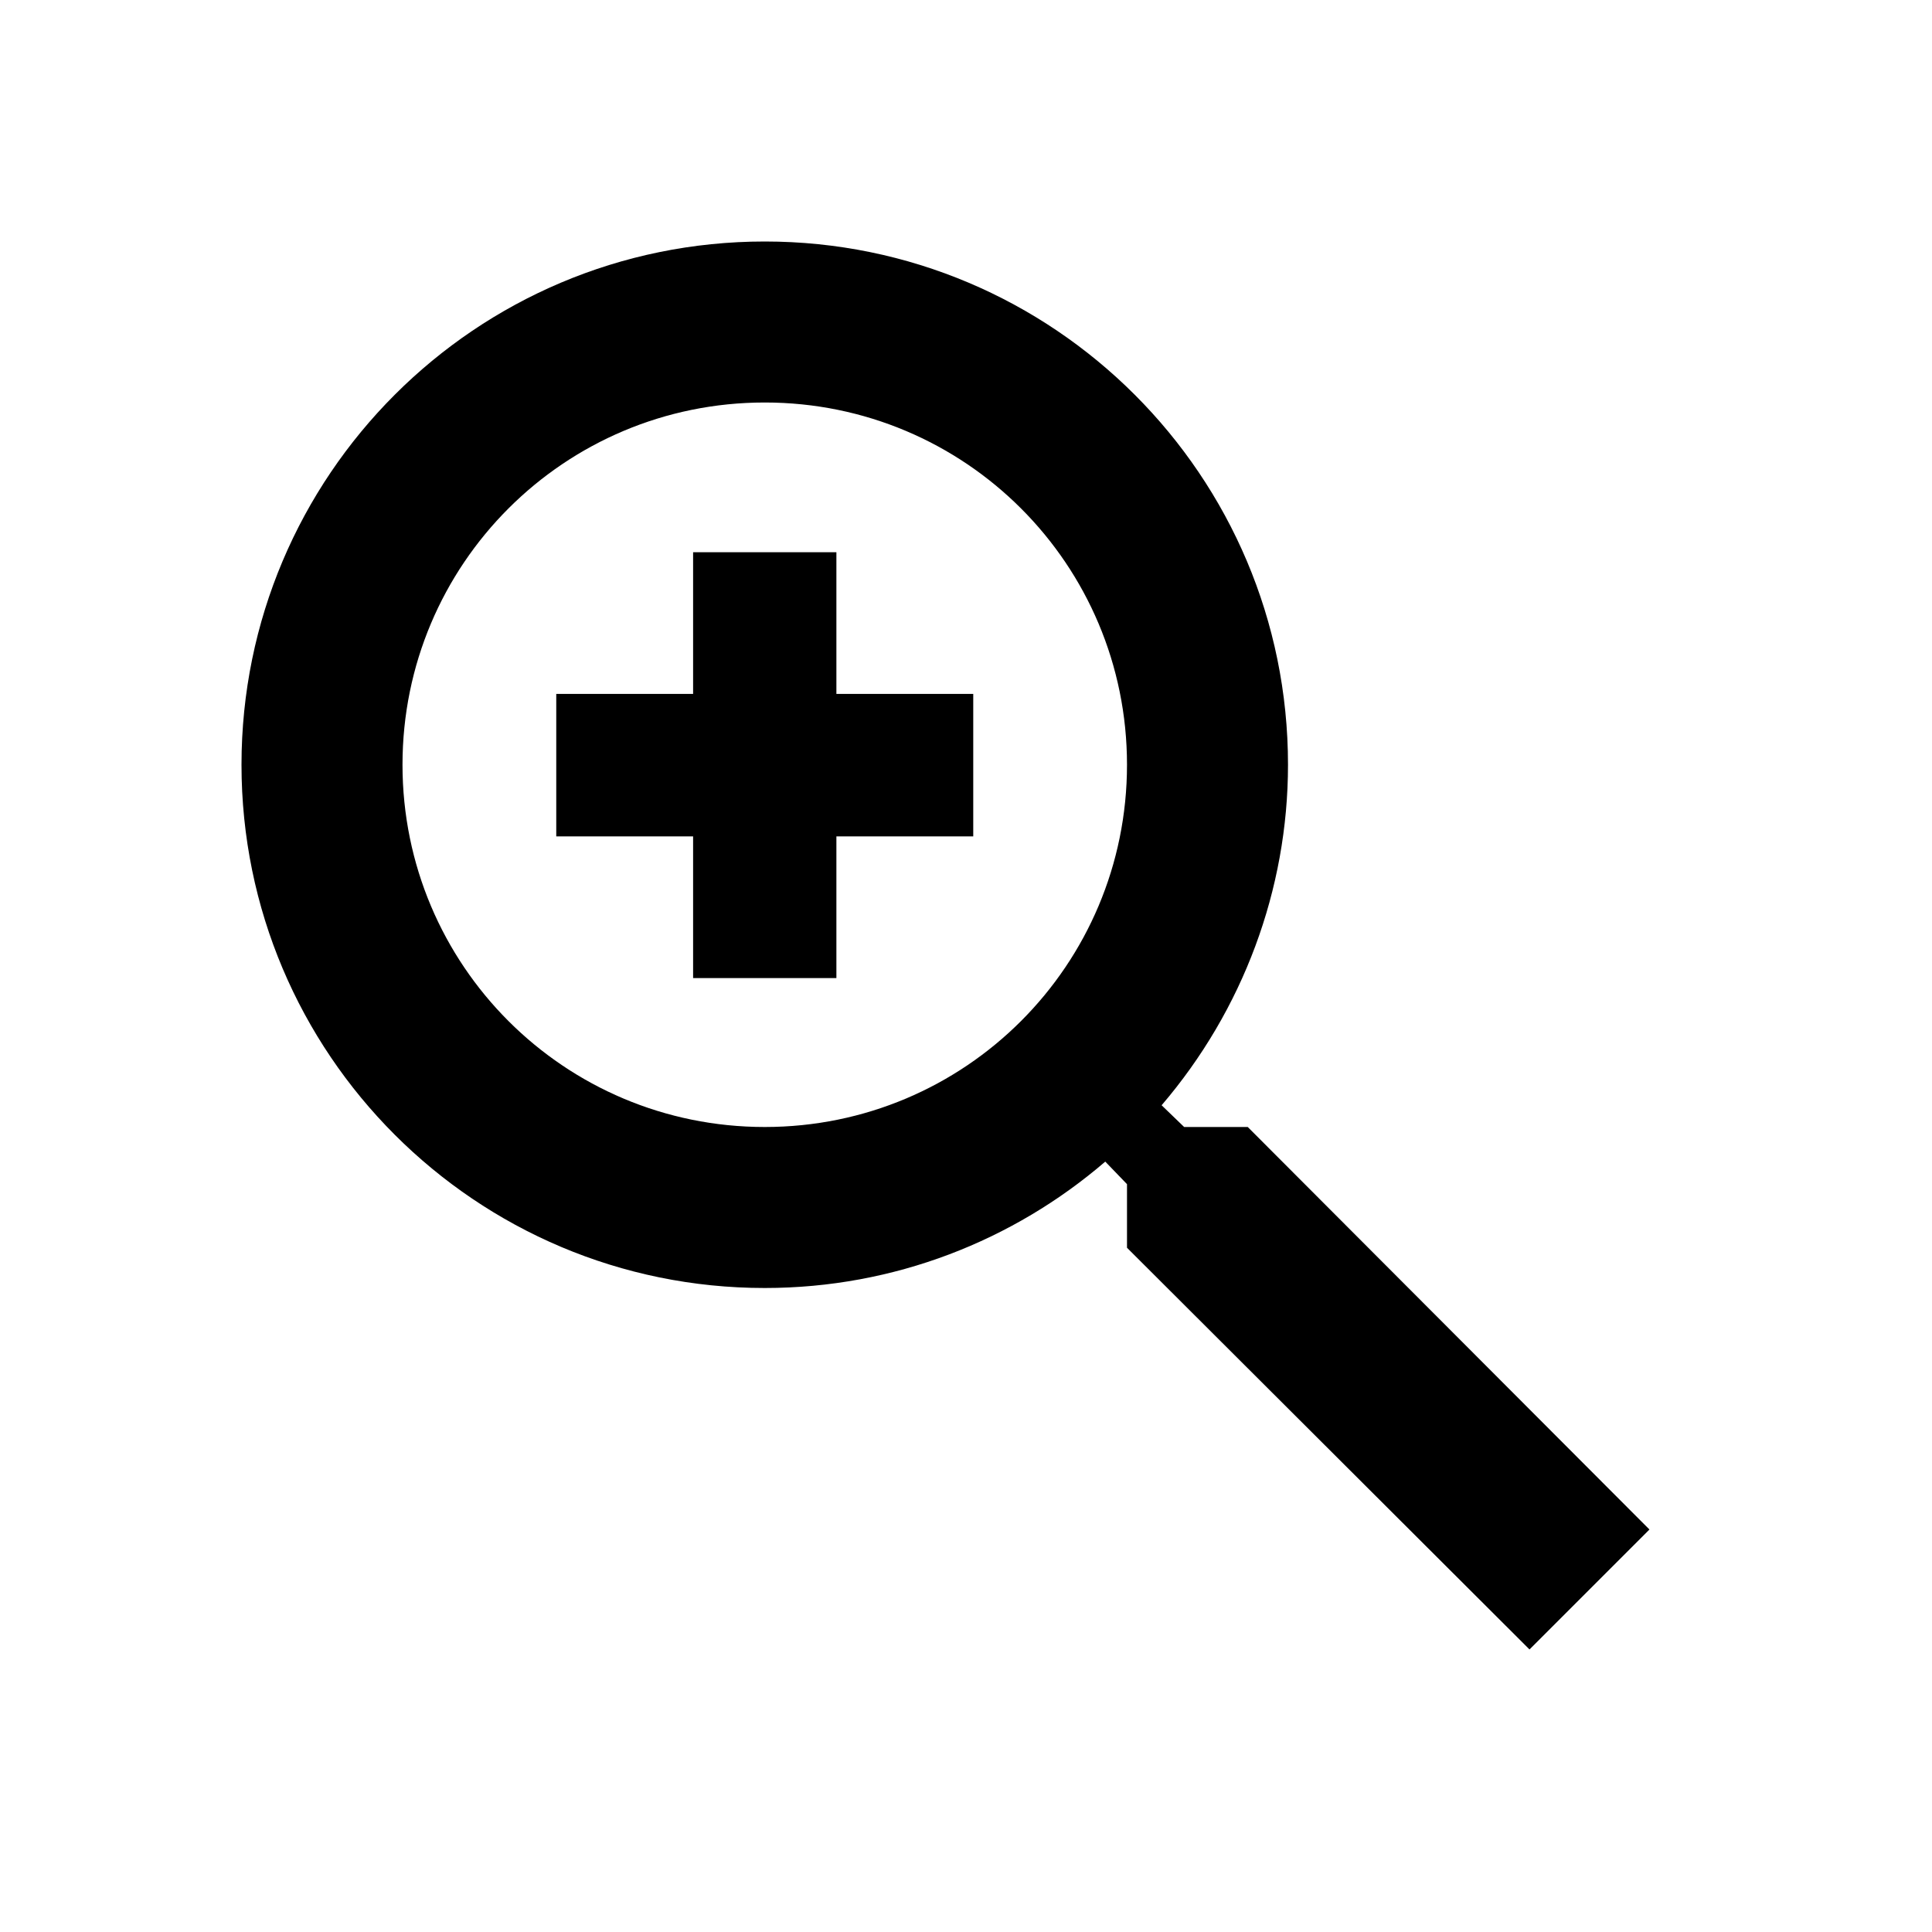
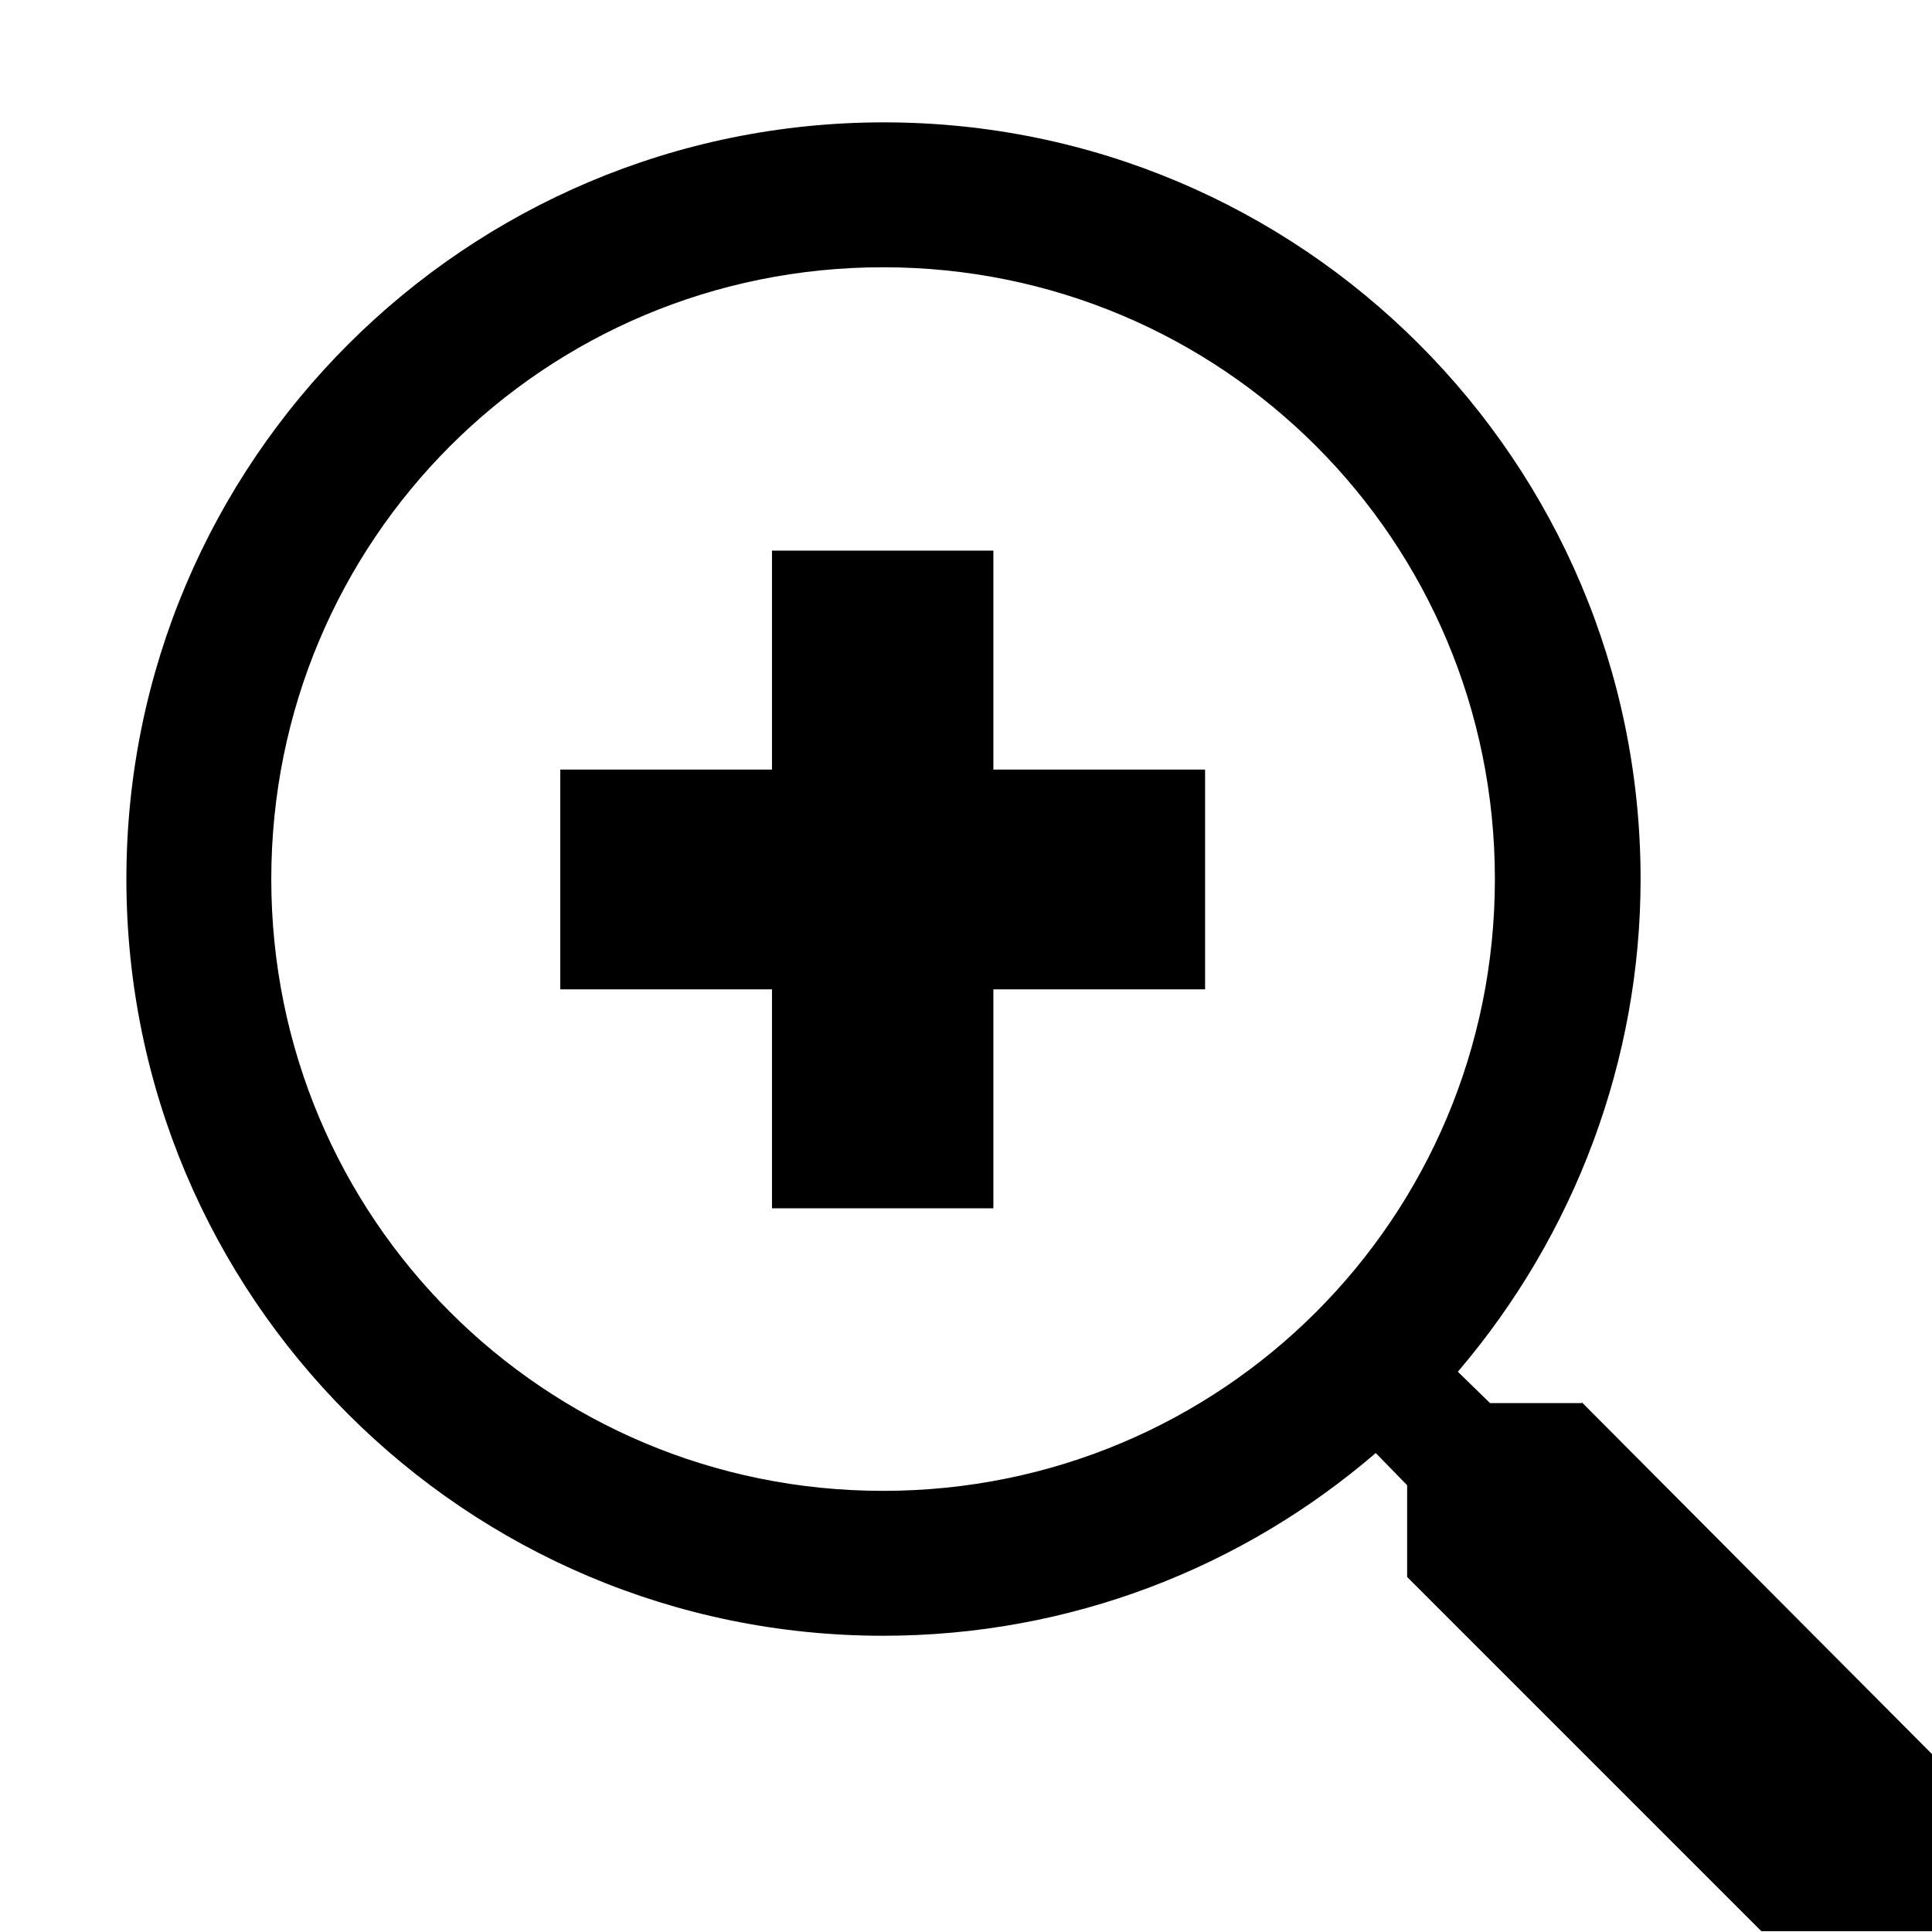
<svg xmlns="http://www.w3.org/2000/svg" id="a" viewBox="0 0 24 24">
-   <path d="M15.5,14h-.79l-.28-.27c1.01-1.18,1.57-2.68,1.57-4.23,0-3.59-2.91-6.5-6.5-6.5s-6.5,2.91-6.5,6.5,2.91,6.5,6.5,6.5c1.61,0,3.09-.59,4.23-1.57l.27.28v.79l5,4.99,1.49-1.49-4.99-5ZM9.5,14c-2.49,0-4.5-2.01-4.5-4.5s2.01-4.5,4.5-4.5,4.5,2.01,4.5,4.5-2.01,4.5-4.5,4.5" />
-   <path d="M0,0h24v24H0V0Z" style="fill:none;" />
-   <path d="M8.61,10.39h-1.7v-1.77h1.7v-1.76h1.78v1.76h1.7v1.77h-1.7v1.76h-1.78v-1.76Z" />
+   <path d="M19.65,17.43h-1.14l-.4-.39c1.46-1.71,2.27-3.88,2.27-6.12,0-5.19-4.21-9.4-9.4-9.4S1.57,5.73,1.57,10.92s4.21,9.4,9.4,9.4c2.33,0,4.47-.85,6.12-2.27l.39.4v1.14l4.4,4.4h2.12v-2.2l-4.35-4.37ZM10.97,18.52c-4.21,0-7.6-3.39-7.6-7.6s3.39-7.6,7.6-7.6,7.6,3.39,7.6,7.6-3.39,7.6-7.6,7.6Z" />
+   <path d="M9.59,12.29h-2.63v-2.73h2.63v-2.72h2.75v2.72h2.63v2.73h-2.63v2.72h-2.75v-2.72Z" />
</svg>
